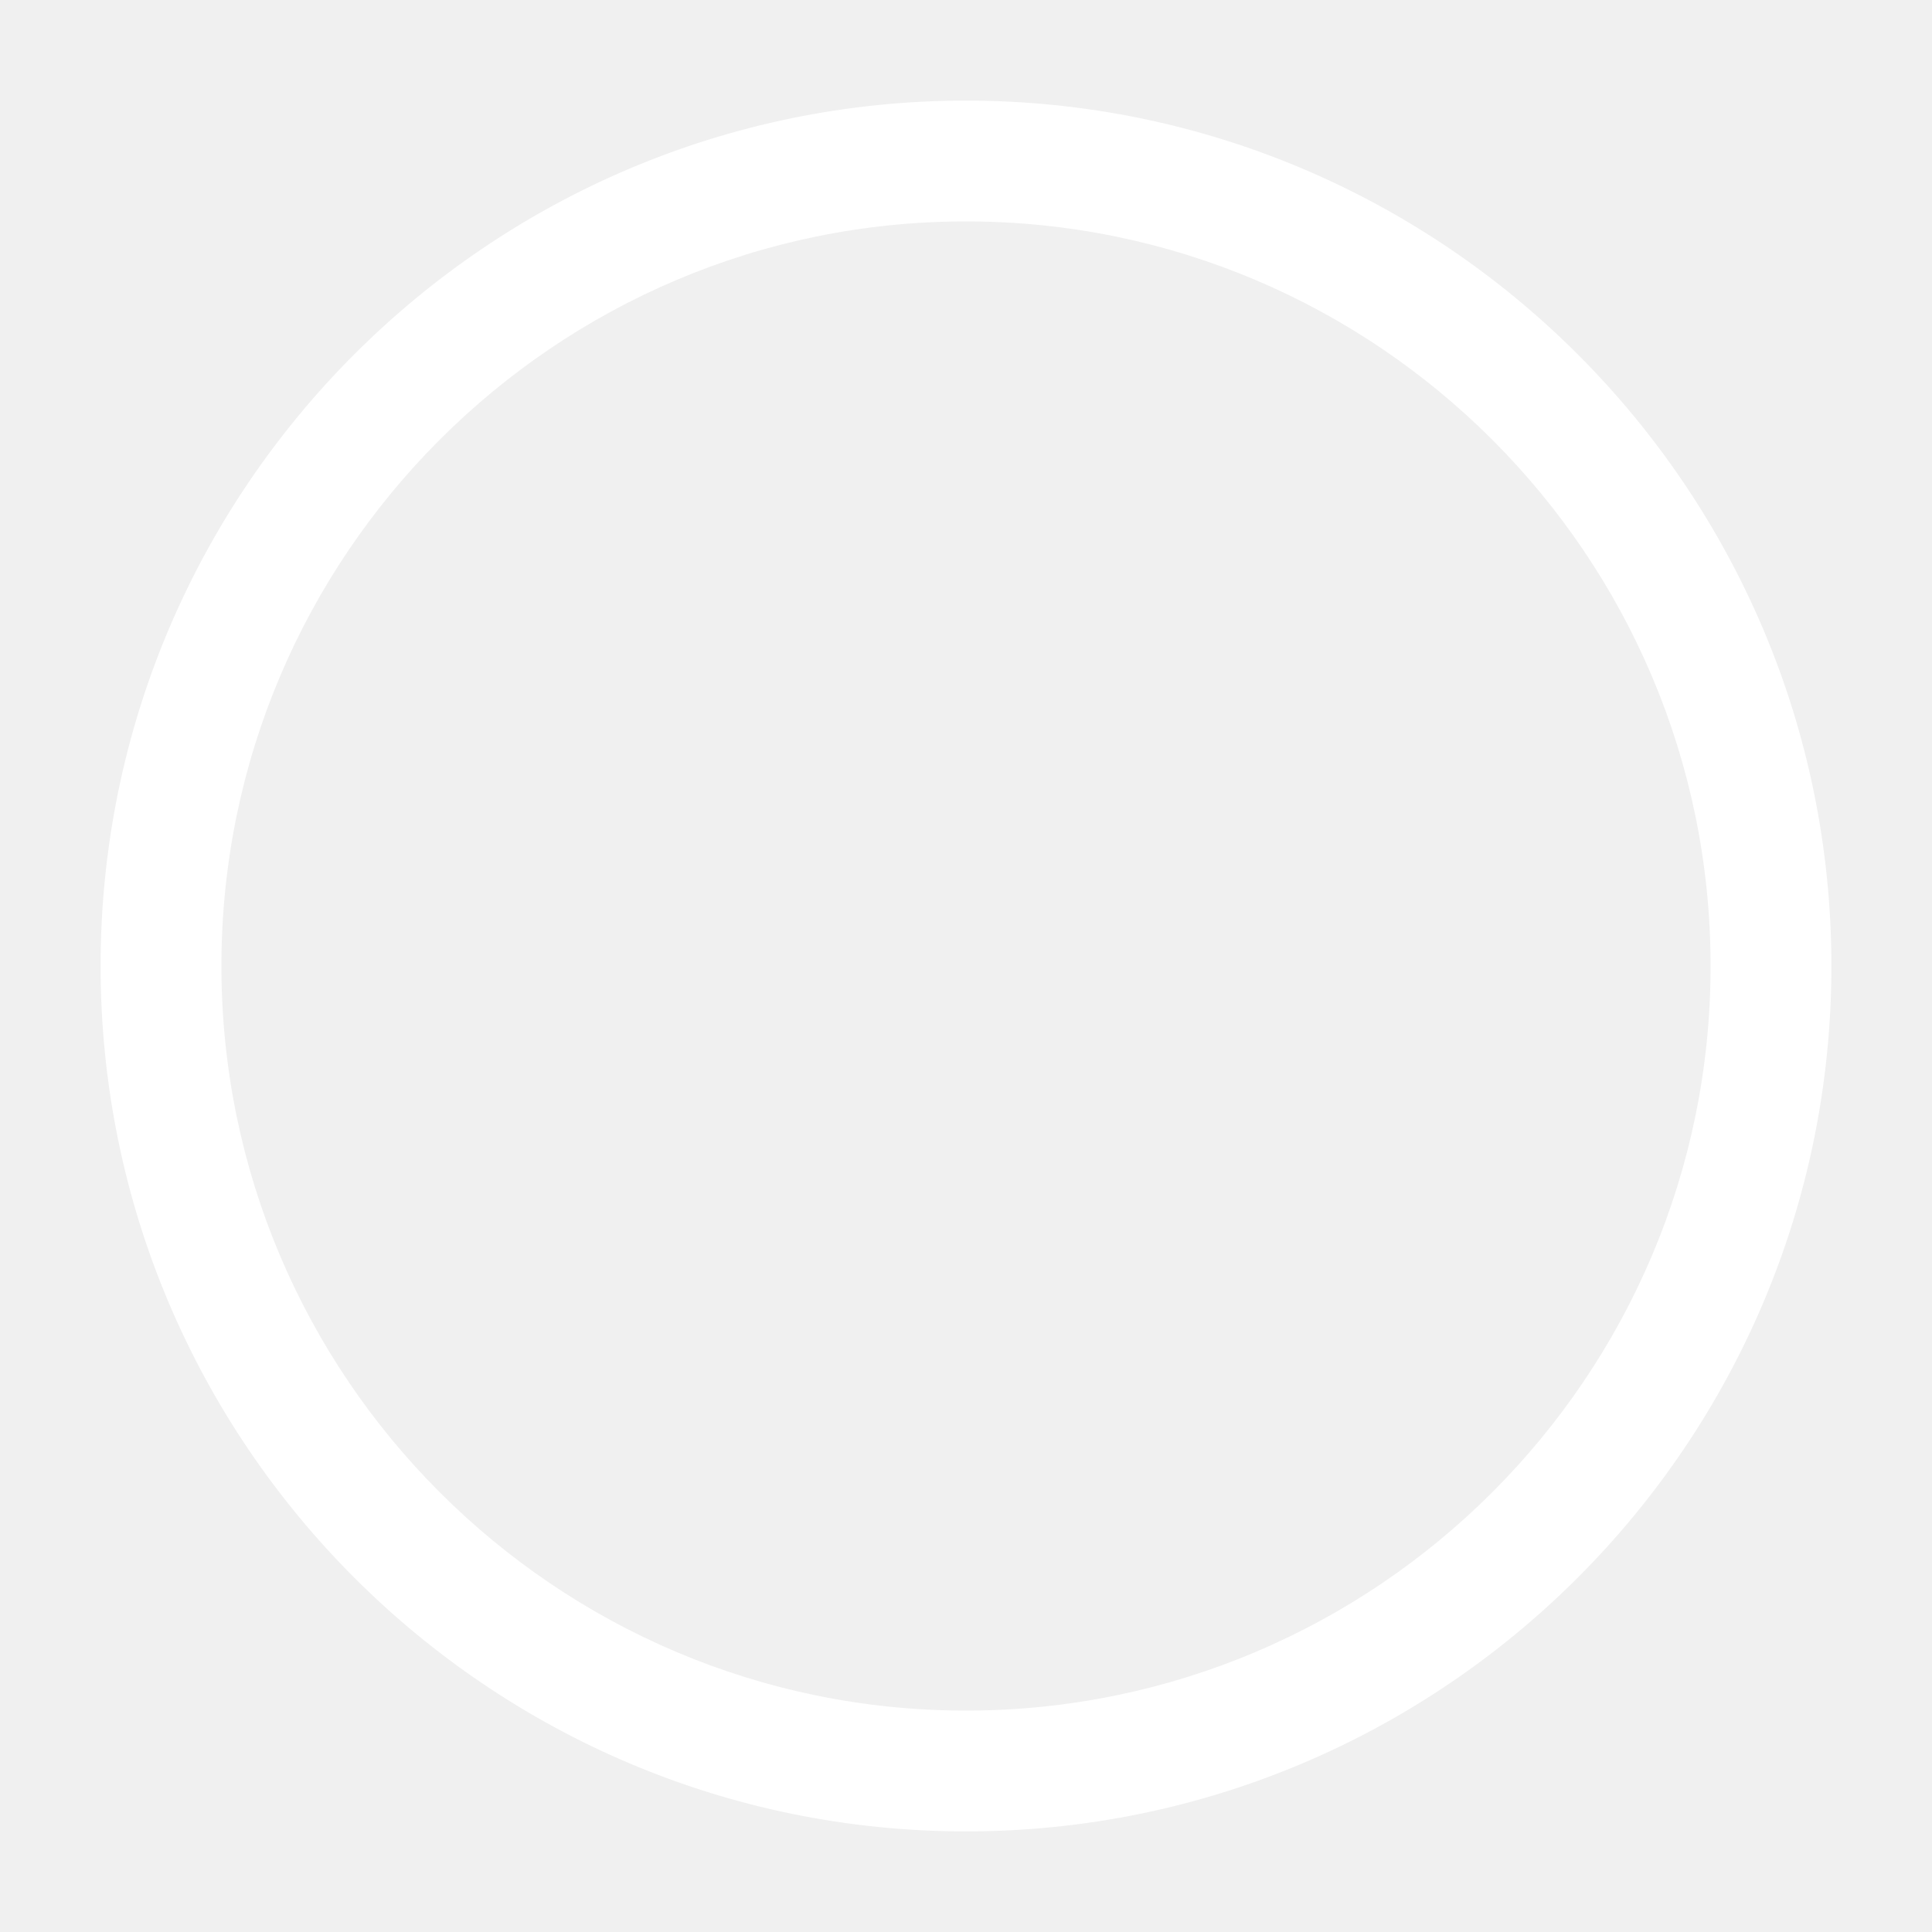
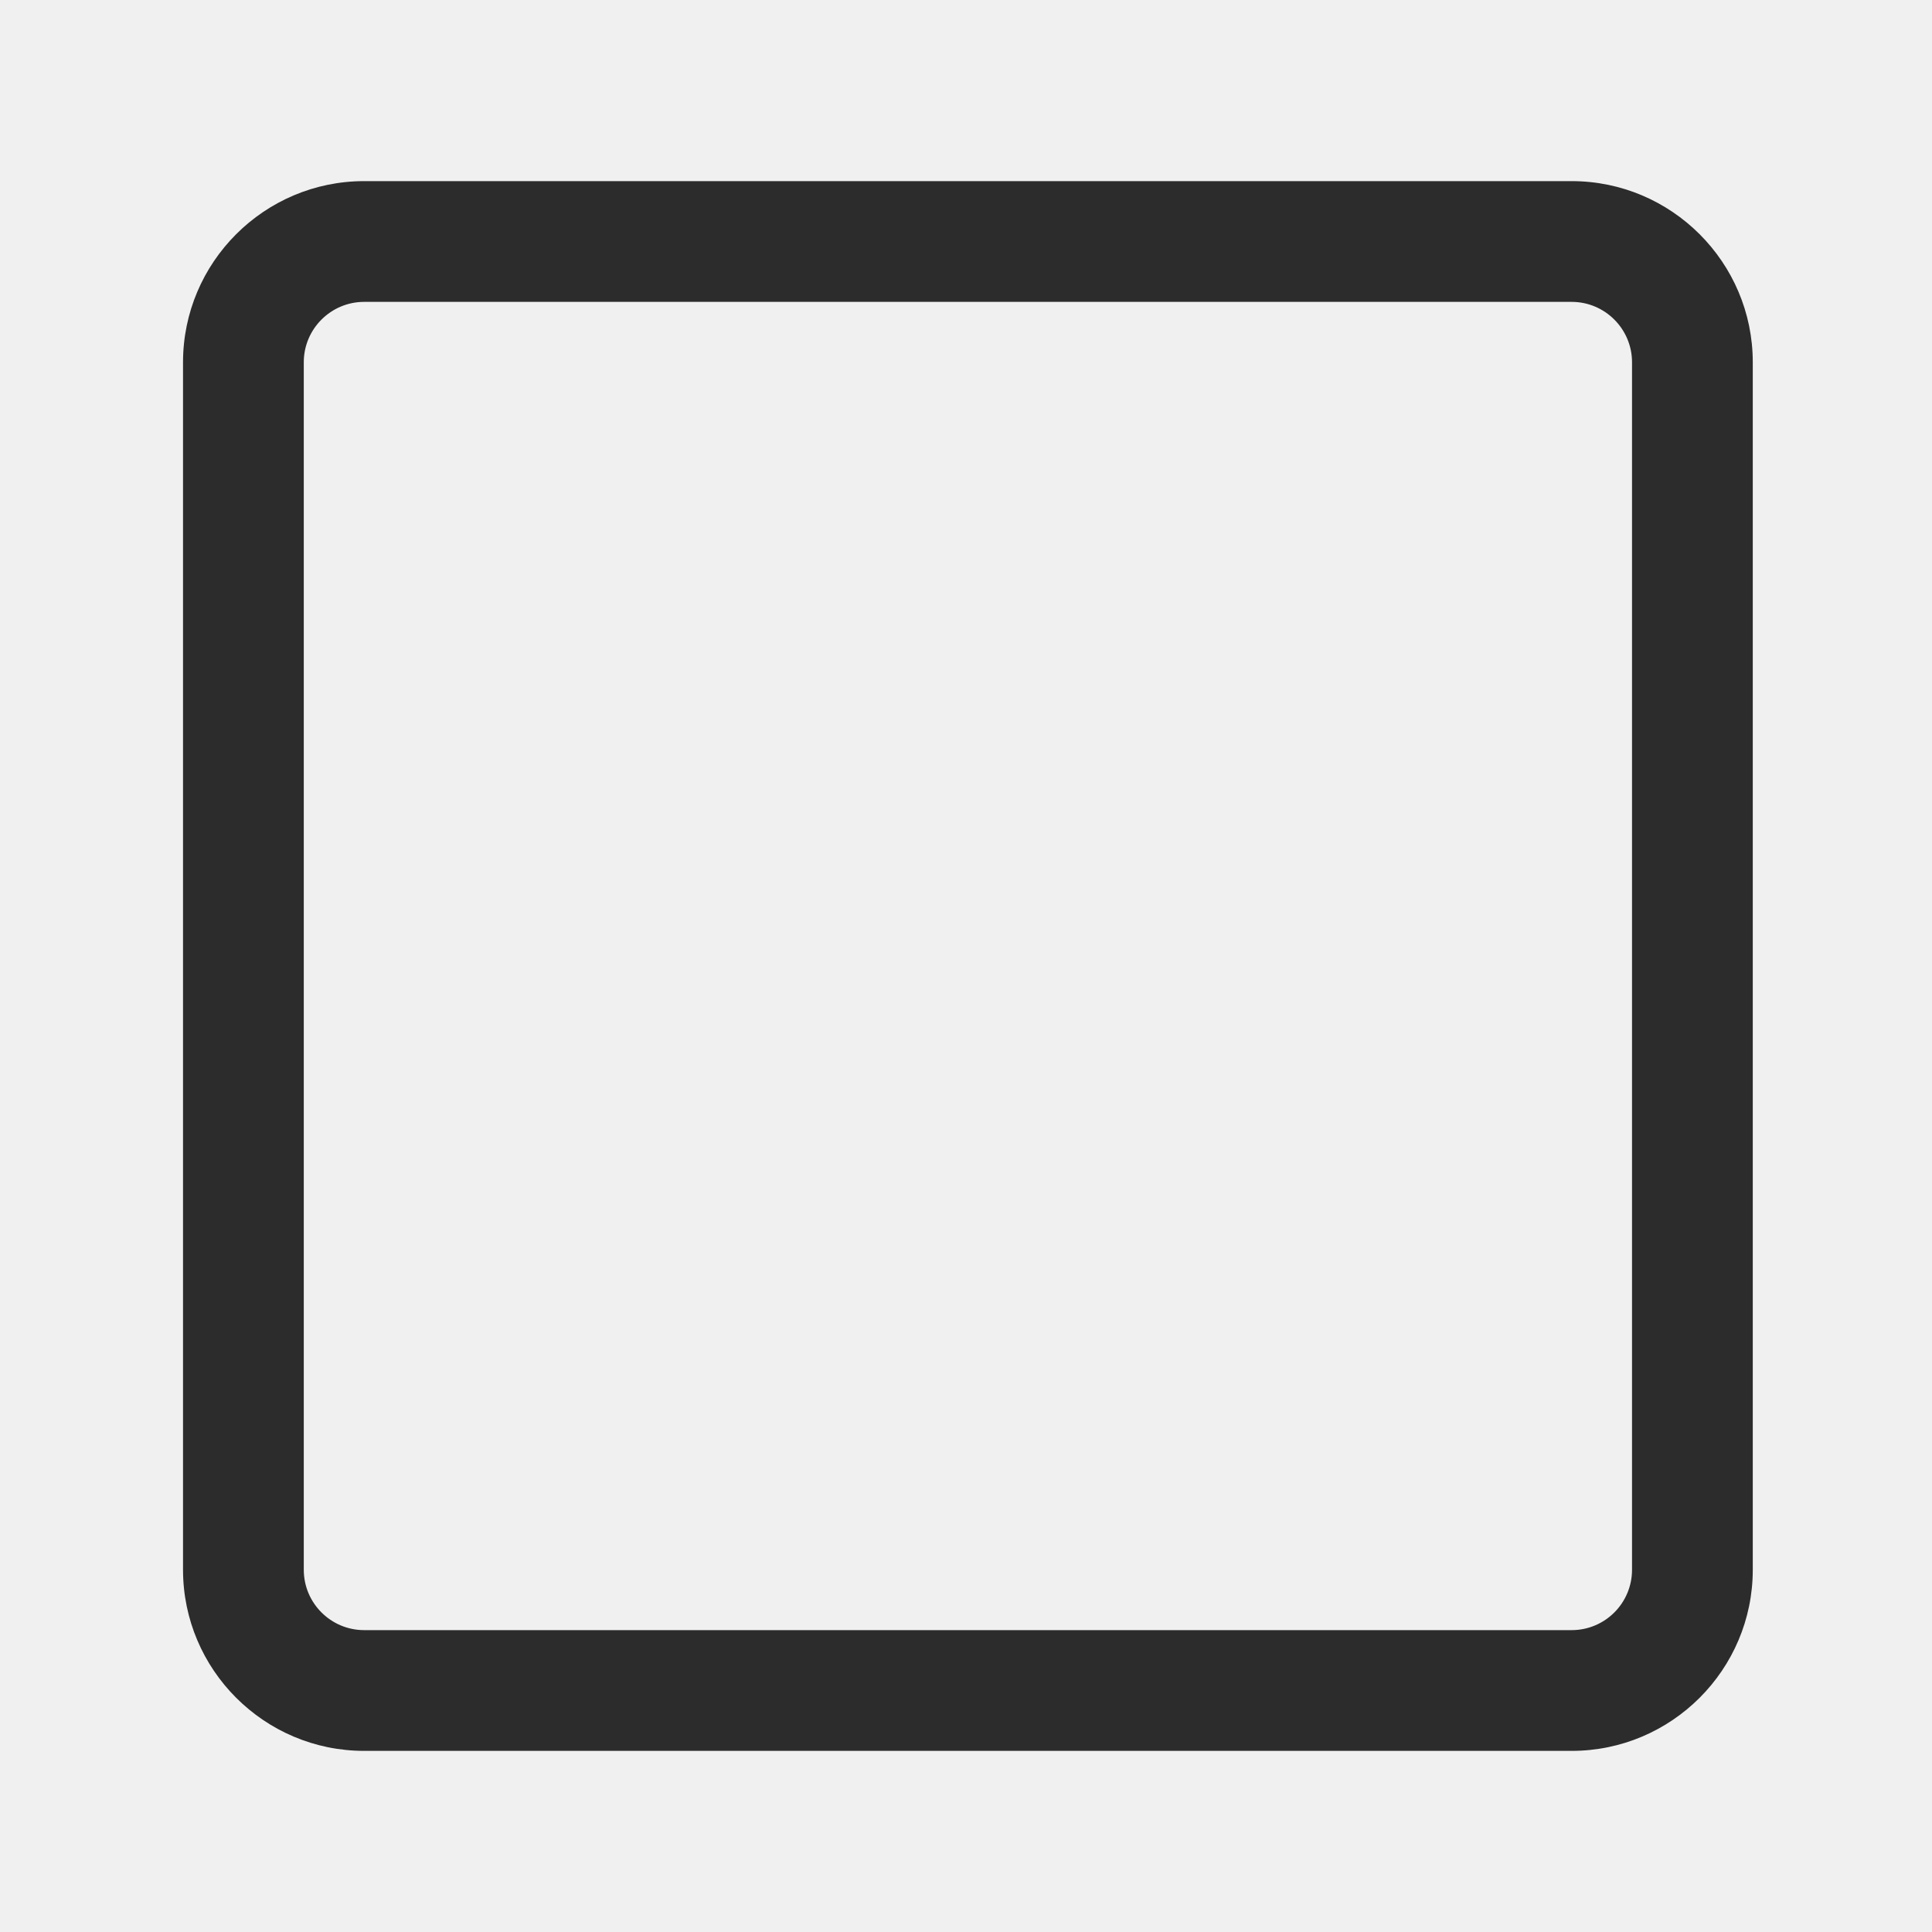
- <svg xmlns="http://www.w3.org/2000/svg" width="15" height="15" viewBox="0 0 15 15" fill="none">
-   <path d="M7.5 14.219C3.794 14.219 0.781 11.206 0.781 7.5C0.781 3.794 3.794 0.781 7.5 0.781C11.206 0.781 14.219 3.794 14.219 7.5C14.219 11.206 11.206 14.219 7.5 14.219ZM7.5 1.719C4.312 1.719 1.719 4.312 1.719 7.5C1.719 10.688 4.312 13.281 7.5 13.281C10.688 13.281 13.281 10.688 13.281 7.5C13.281 4.312 10.688 1.719 7.5 1.719Z" fill="white" />
+ <svg xmlns="http://www.w3.org/2000/svg" t="1644806979063" class="icon" viewBox="0 0 1024 1024" version="1.1" p-id="6034" width="200" height="200">
+   <path d="M833.008 928h-640c-52.944 0-96-43.072-96-96V192c0-52.928 43.056-96 96-96h640c52.912 0 96 43.072 96 96v640c0 52.928-43.072 96-96 96z m-640-768c-17.648 0-32 14.368-32 32v640c0 17.664 14.352 32 32 32h640a32 32 0 0 0 32-32V192c0-17.632-14.352-32-32-32h-640z" fill="#2c2c2c" p-id="6035" />
</svg>
